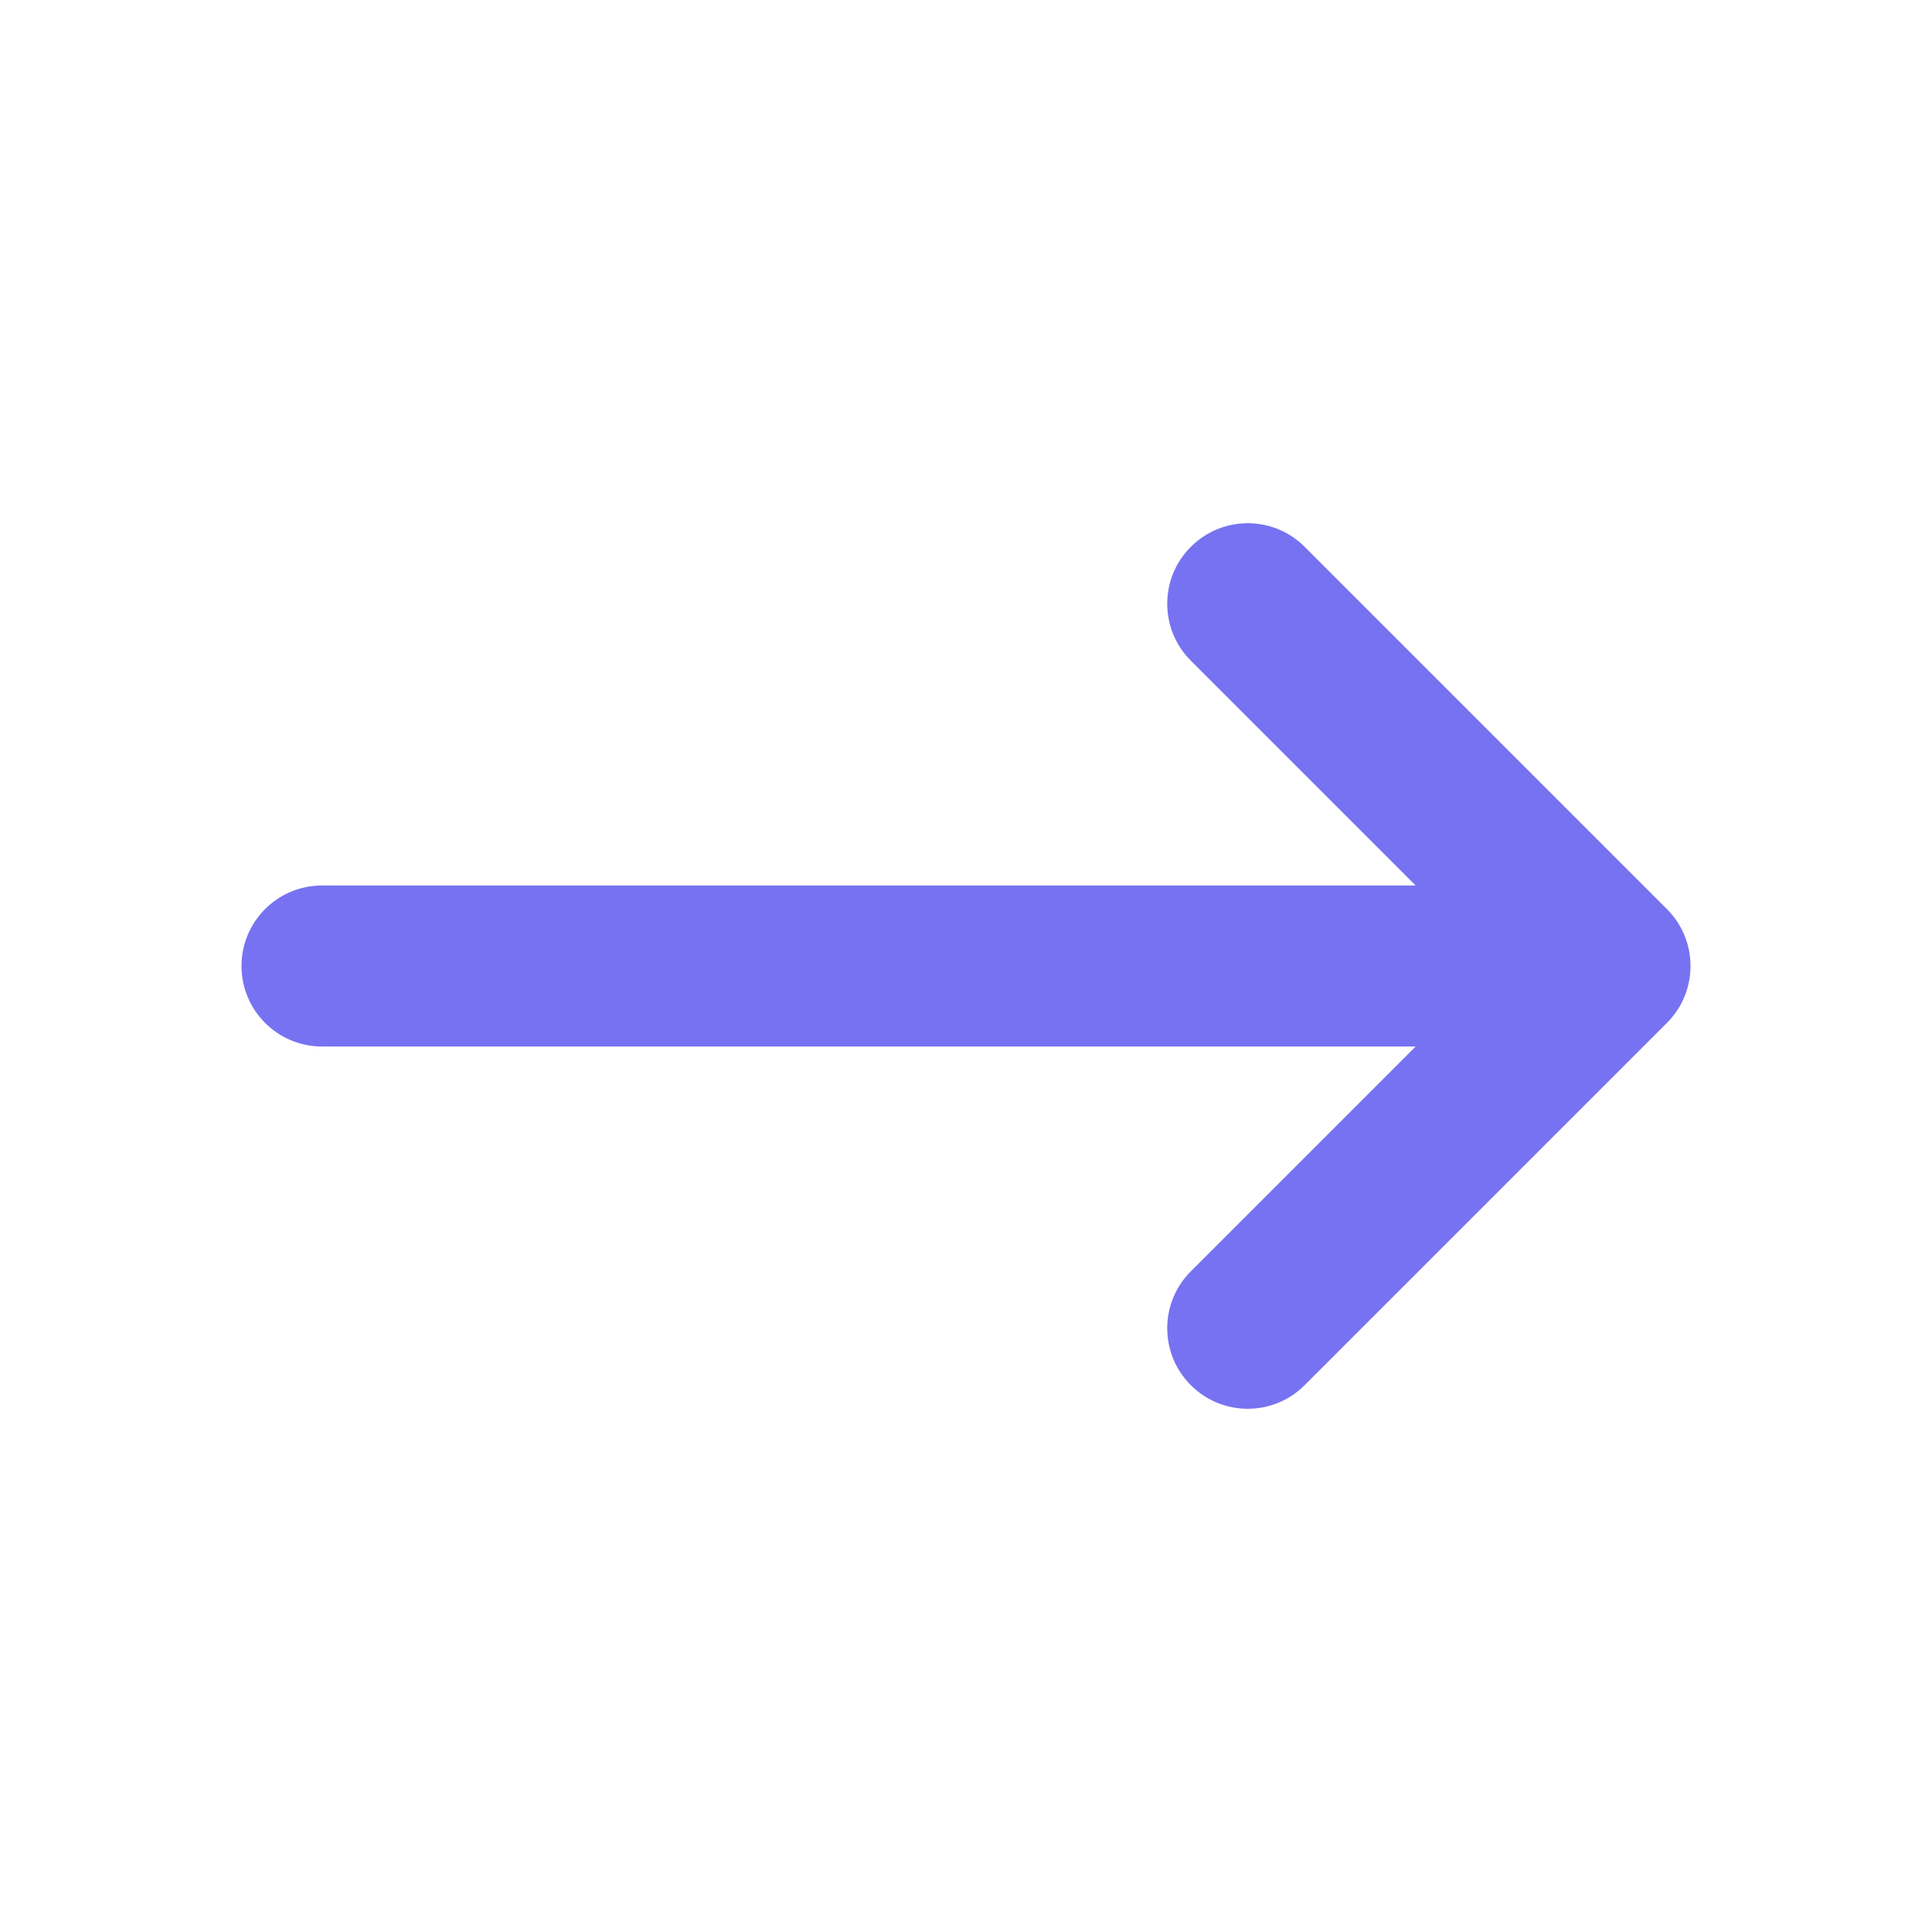
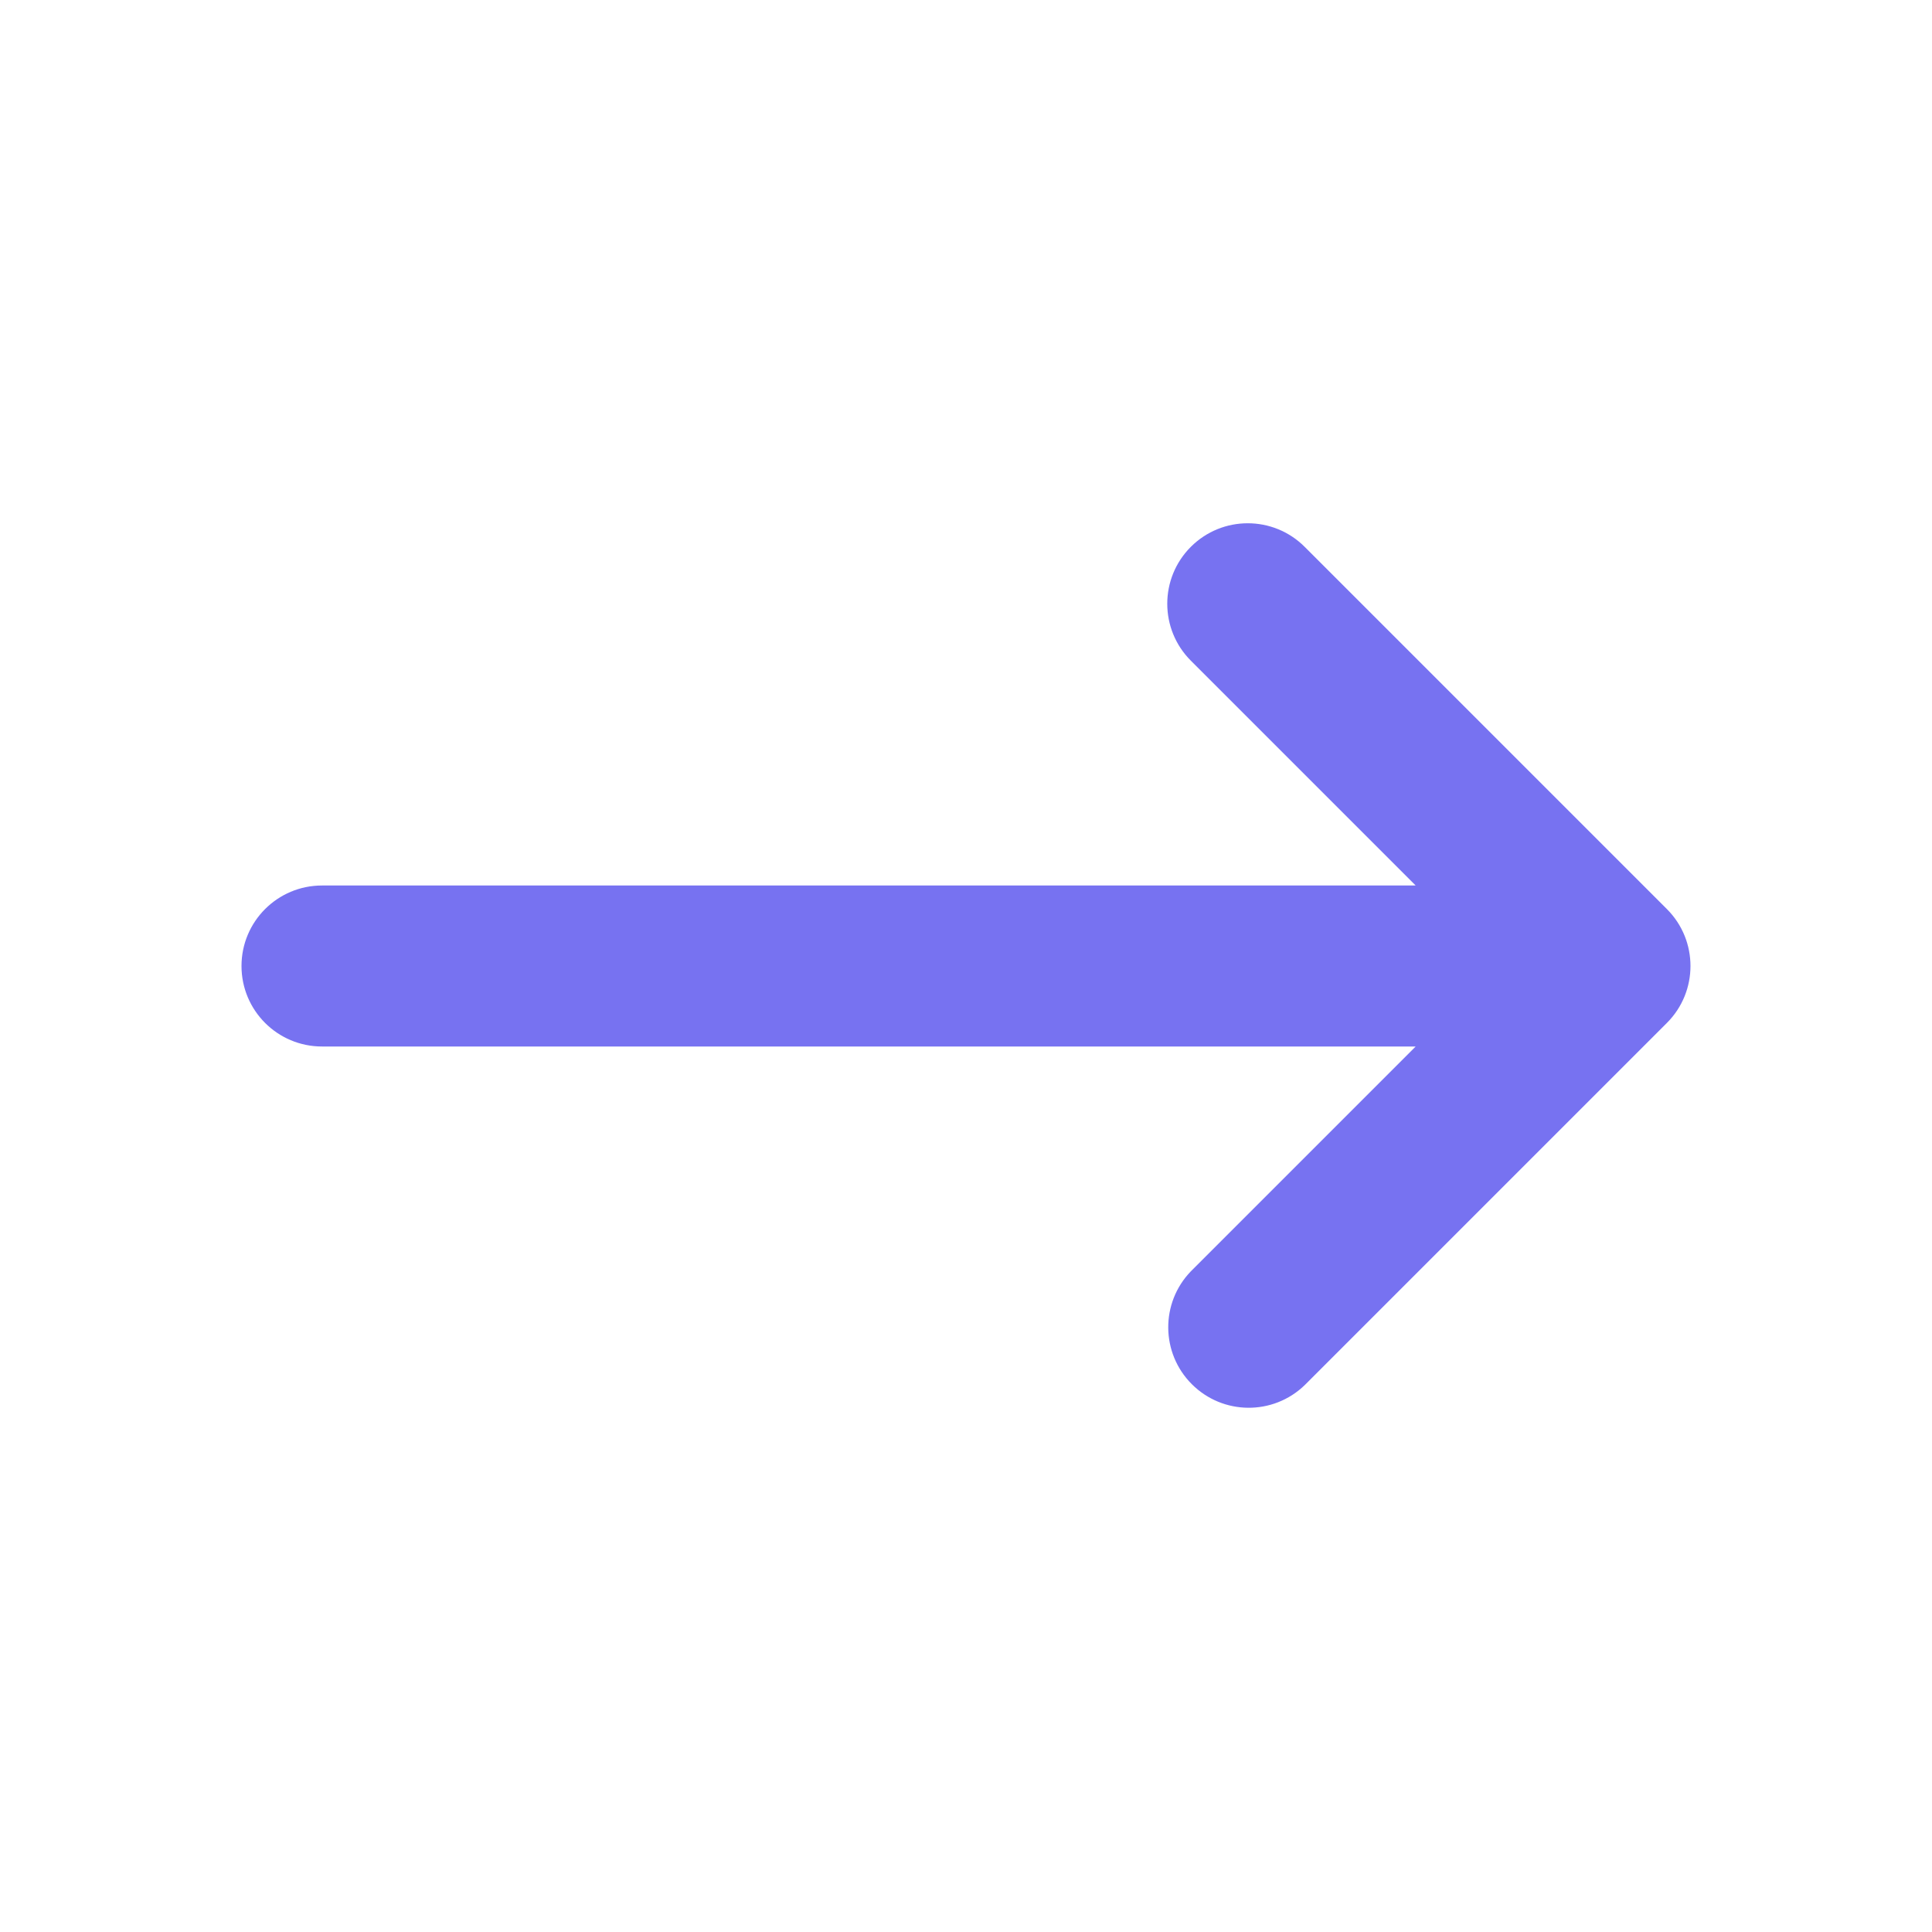
- <svg xmlns="http://www.w3.org/2000/svg" width="24" height="24" viewBox="0 0 24 24" fill="none">
-   <path fill-rule="evenodd" clip-rule="evenodd" d="M14.793 6.793C15.183 6.402 15.817 6.402 16.207 6.793L20.707 11.293C21.098 11.683 21.098 12.317 20.707 12.707L16.207 17.207C15.817 17.598 15.183 17.598 14.793 17.207C14.402 16.817 14.402 16.183 14.793 15.793L17.586 13H4C3.448 13 3 12.552 3 12C3 11.448 3.448 11 4 11H17.586L14.793 8.207C14.402 7.817 14.402 7.183 14.793 6.793Z" fill="#7772F1" />
+ <svg xmlns="http://www.w3.org/2000/svg" width="24" height="24" fill="none">
+   <path fill="#7772F1" fill-rule="evenodd" d="M14.793 6.793a1 1 0 0 1 1.414 0l4.5 4.5a1 1 0 0 1 0 1.414l-4.5 4.5a1 1 0 0 1-1.414-1.414L17.586 13H4a1 1 0 1 1 0-2h13.586l-2.793-2.793a1 1 0 0 1 0-1.414" clip-rule="evenodd" />
</svg>
